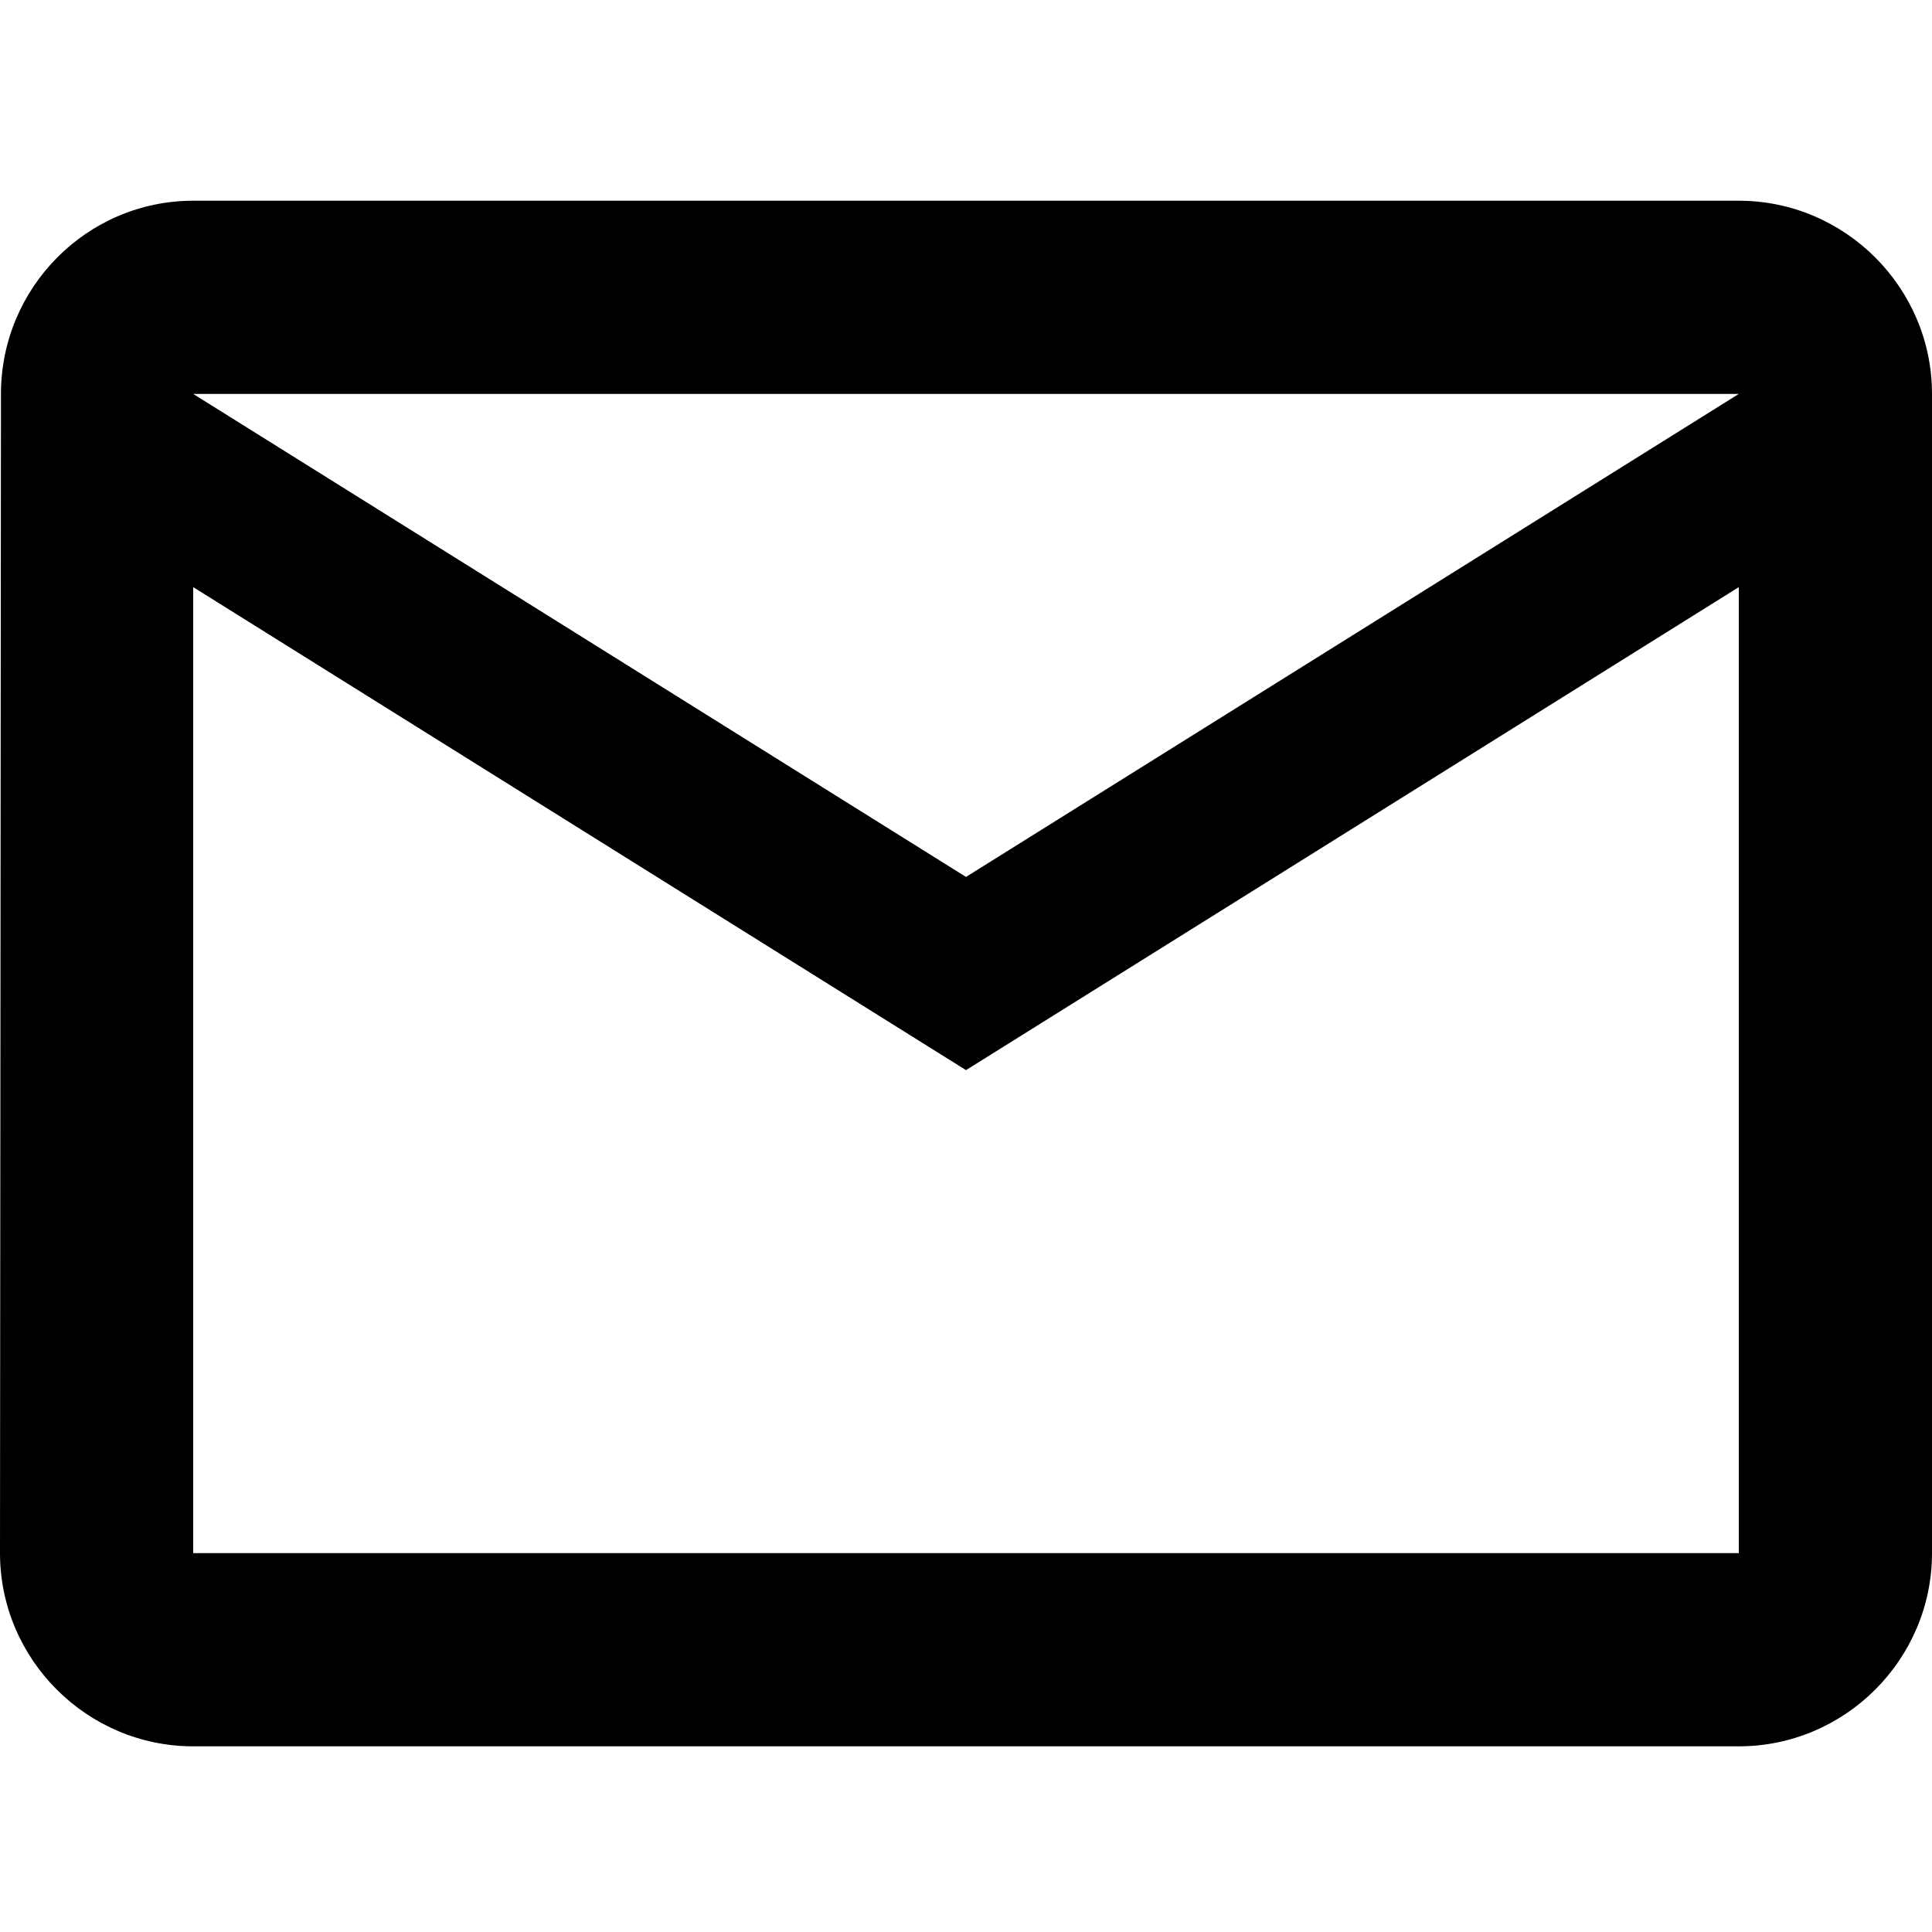
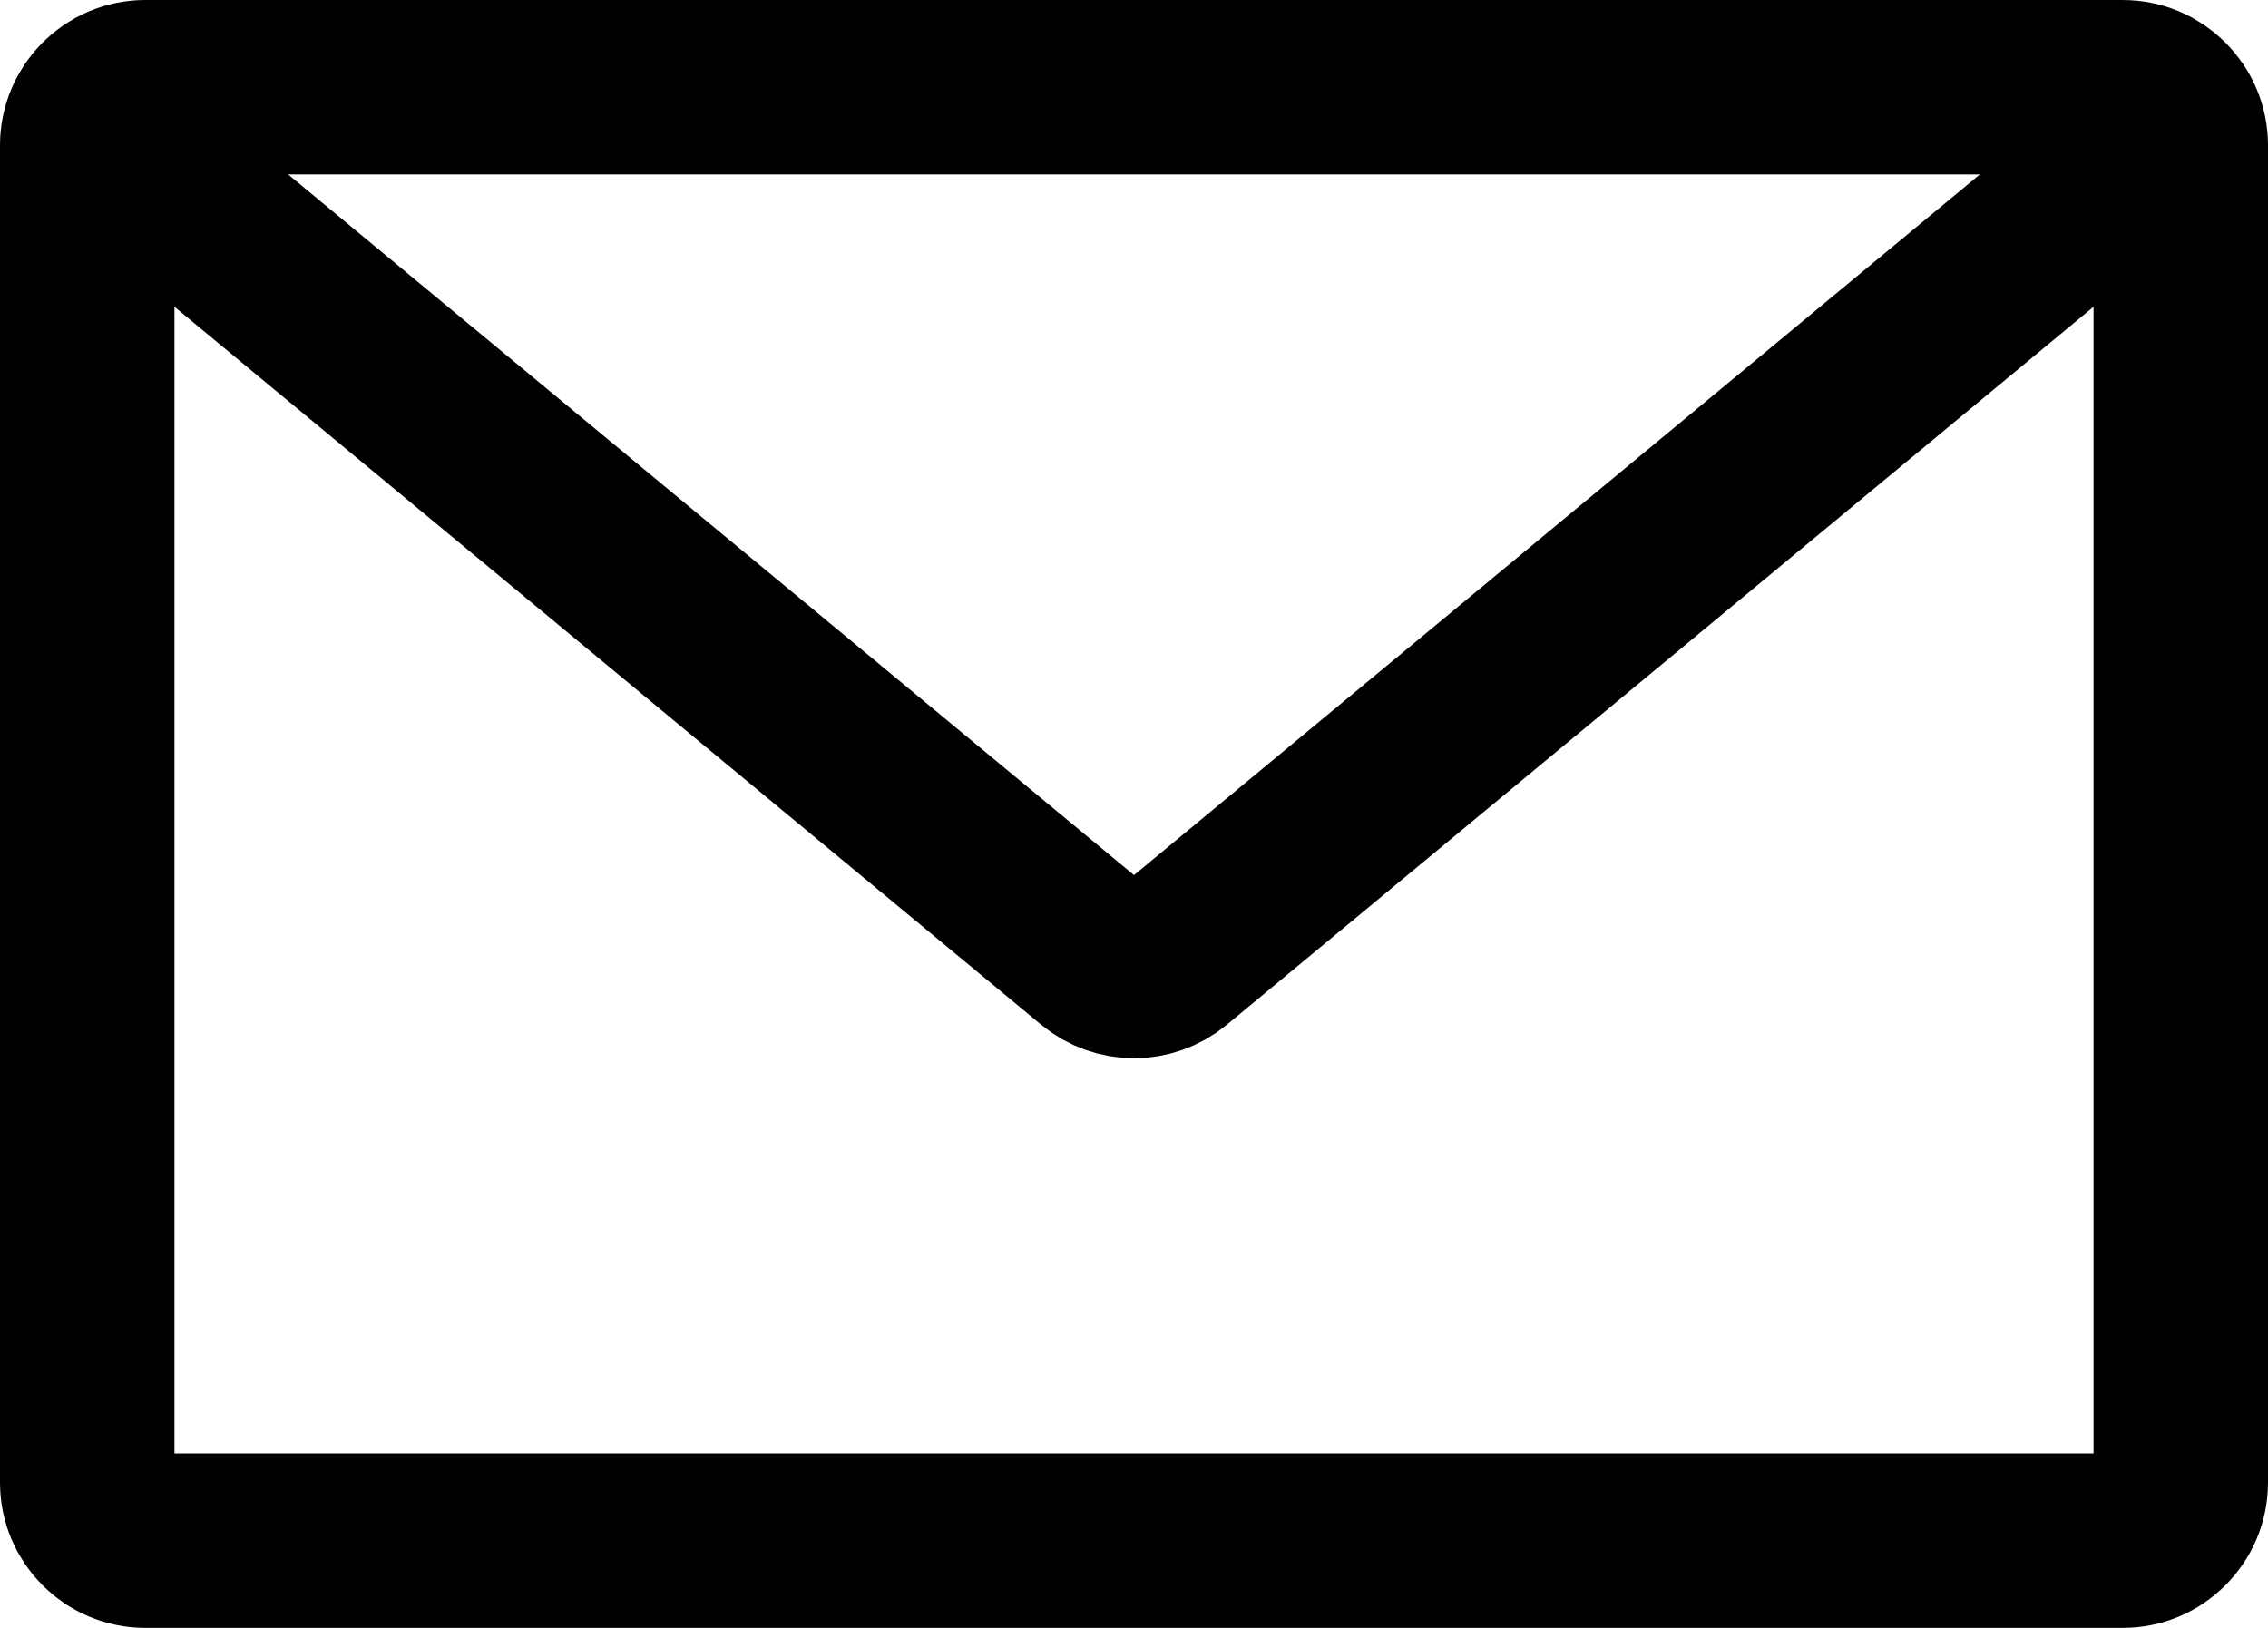
- <svg xmlns="http://www.w3.org/2000/svg" width="77px" height="77px" viewBox="0 0 77 77" version="1.1">
+ <svg xmlns="http://www.w3.org/2000/svg" width="78px" height="56px" viewBox="0 0 78 56" version="1.1">
  <defs />
  <g id="Page-1" stroke="none" stroke-width="1" fill="none" fill-rule="evenodd">
-     <g id="mail" fill-rule="nonzero" fill="#000000">
-       <path d="M69.3,8 L7.7,8 C3.465,8 0.038,11.465 0.038,15.7 L0,61.9 C0,66.135 3.465,69.6 7.7,69.6 L69.3,69.6 C73.535,69.6 77,66.135 77,61.9 L77,15.7 C77,11.465 73.535,8 69.3,8 Z M69.3,61.9 L7.7,61.9 L7.7,23.4 L38.5,42.65 L69.3,23.4 L69.3,61.9 Z M38.5,34.95 L7.7,15.7 L69.3,15.7 L38.5,34.95 Z" id="Shape" />
+     <g id="Group-8" transform="translate(3, 3)" stroke="#000000" stroke-width="6">
+       <rect id="Rectangle-2" x="0" y="0" width="72" height="50" rx="2" />
+       <path d="M1,2 L34.724,29.943 C35.464,30.556 36.536,30.556 37.276,29.943 L71,2" id="Path-2" />
    </g>
  </g>
</svg>
